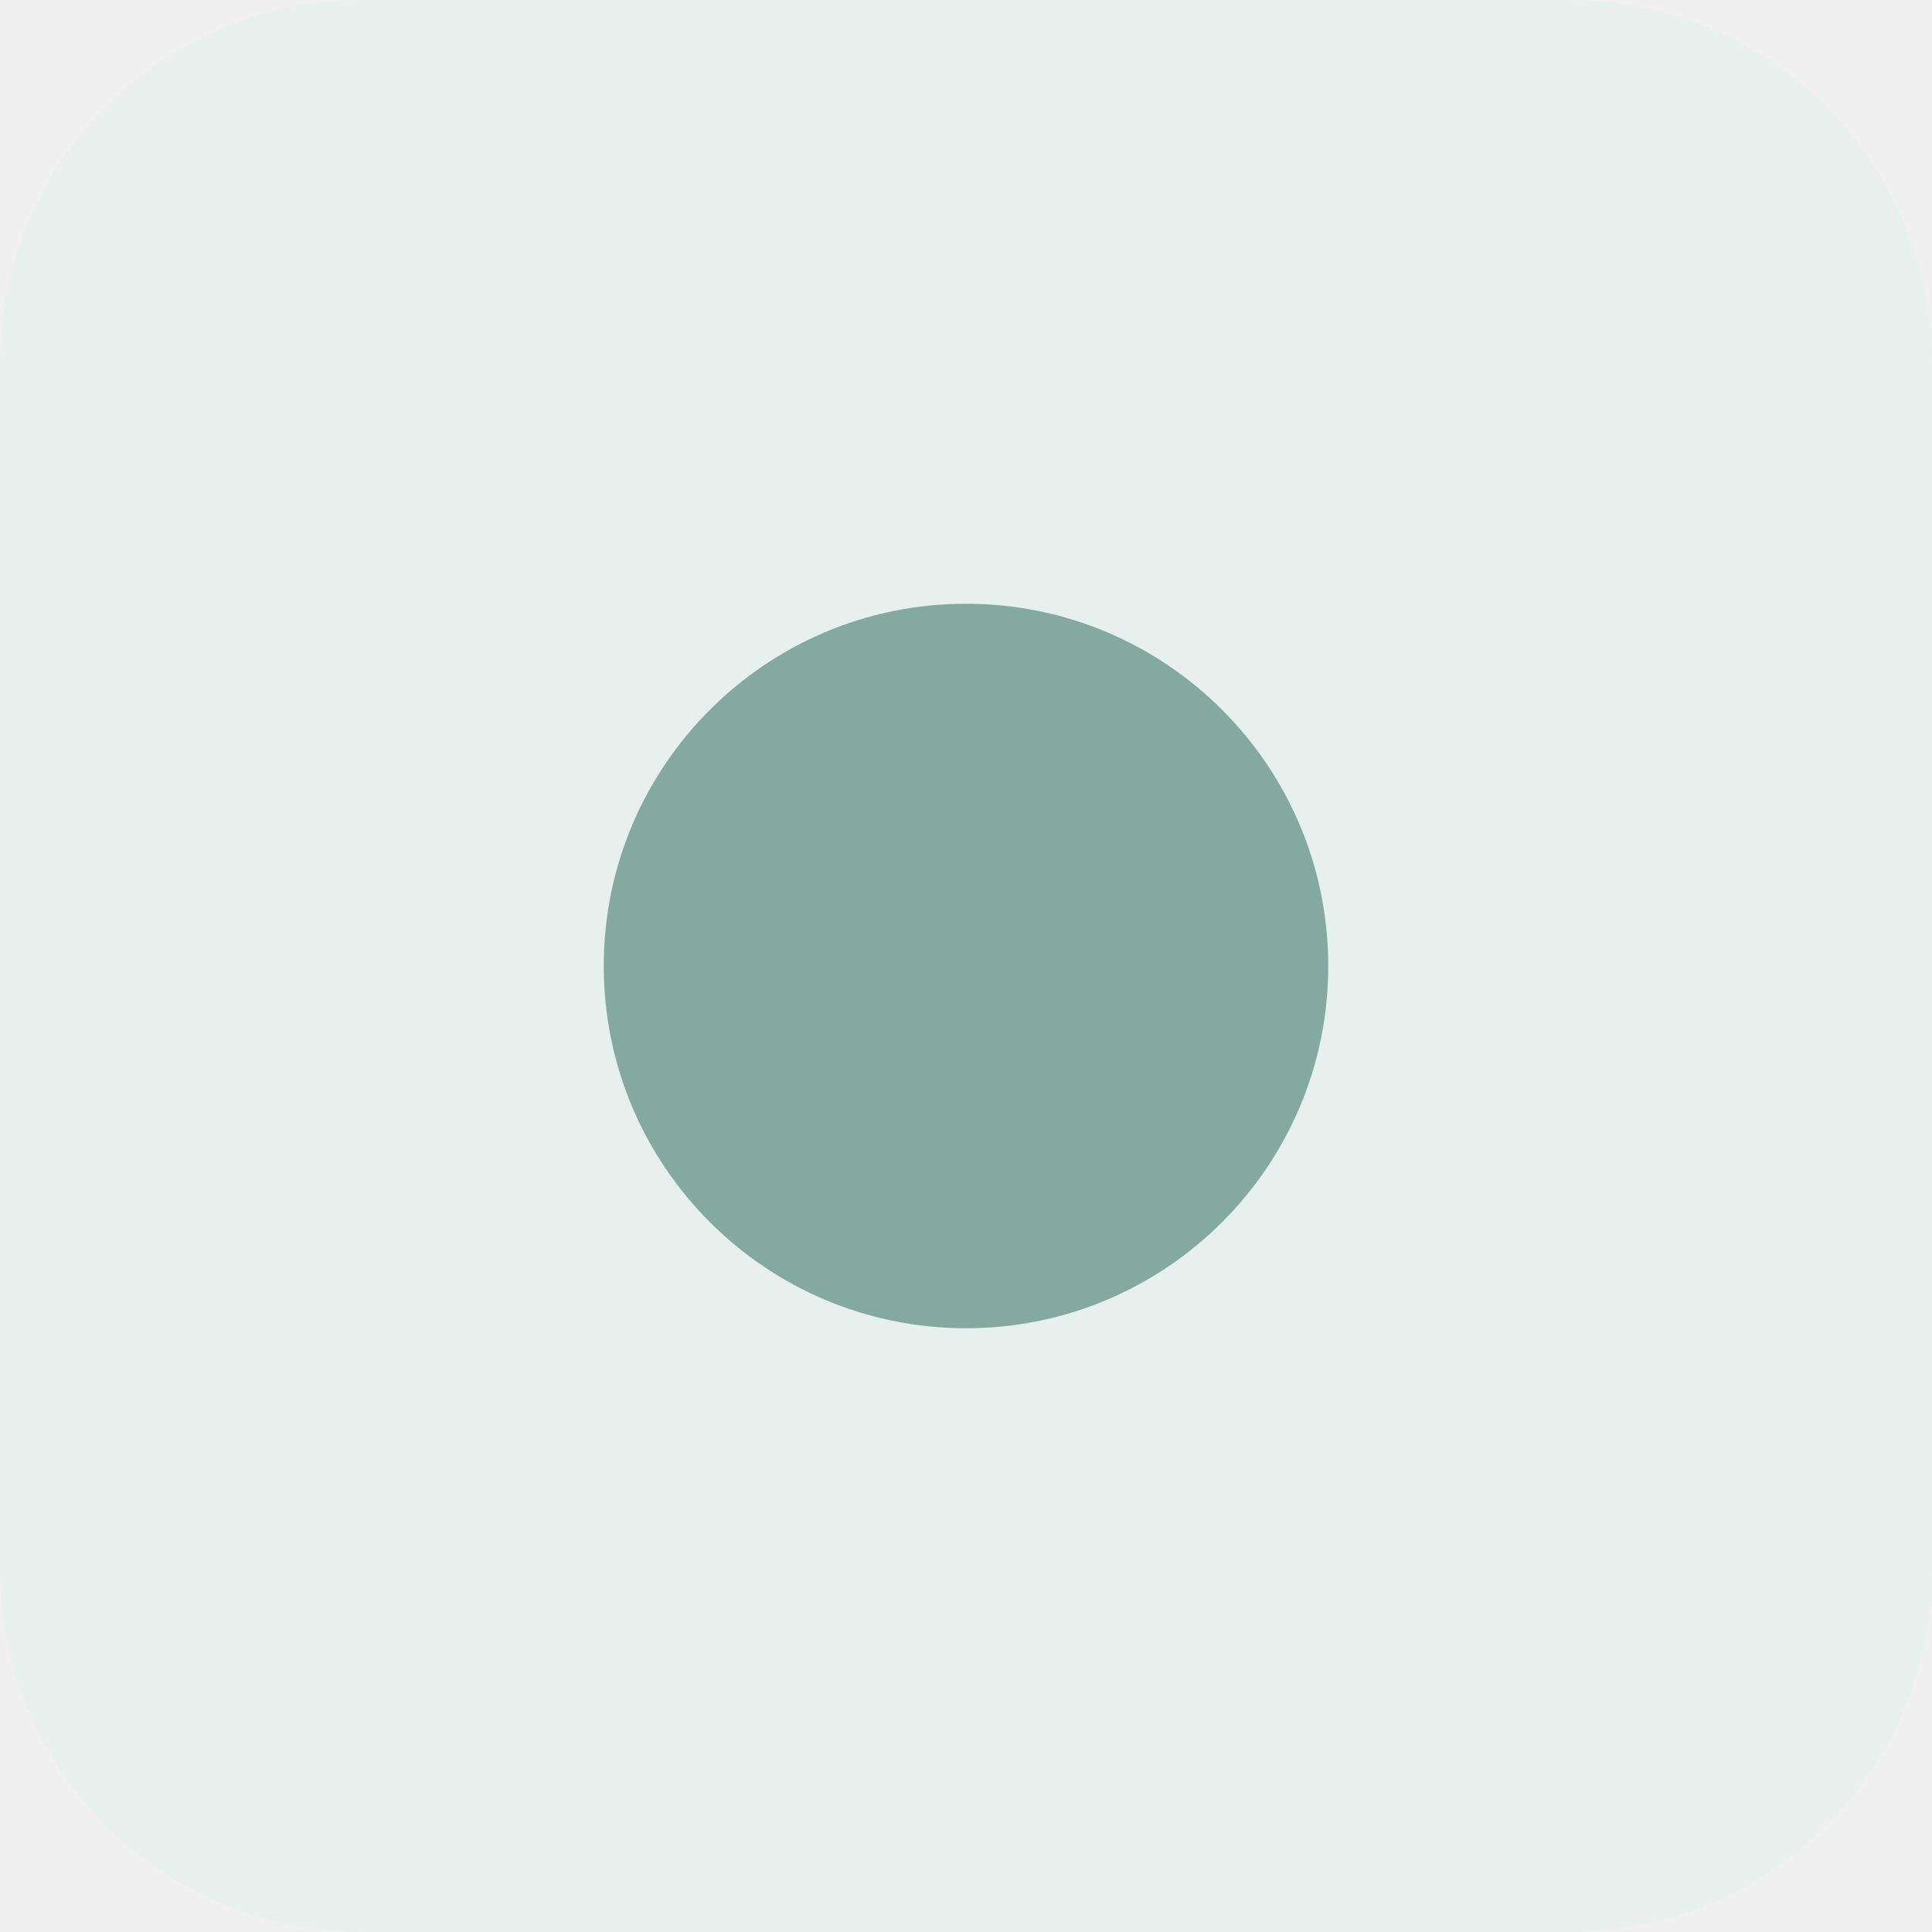
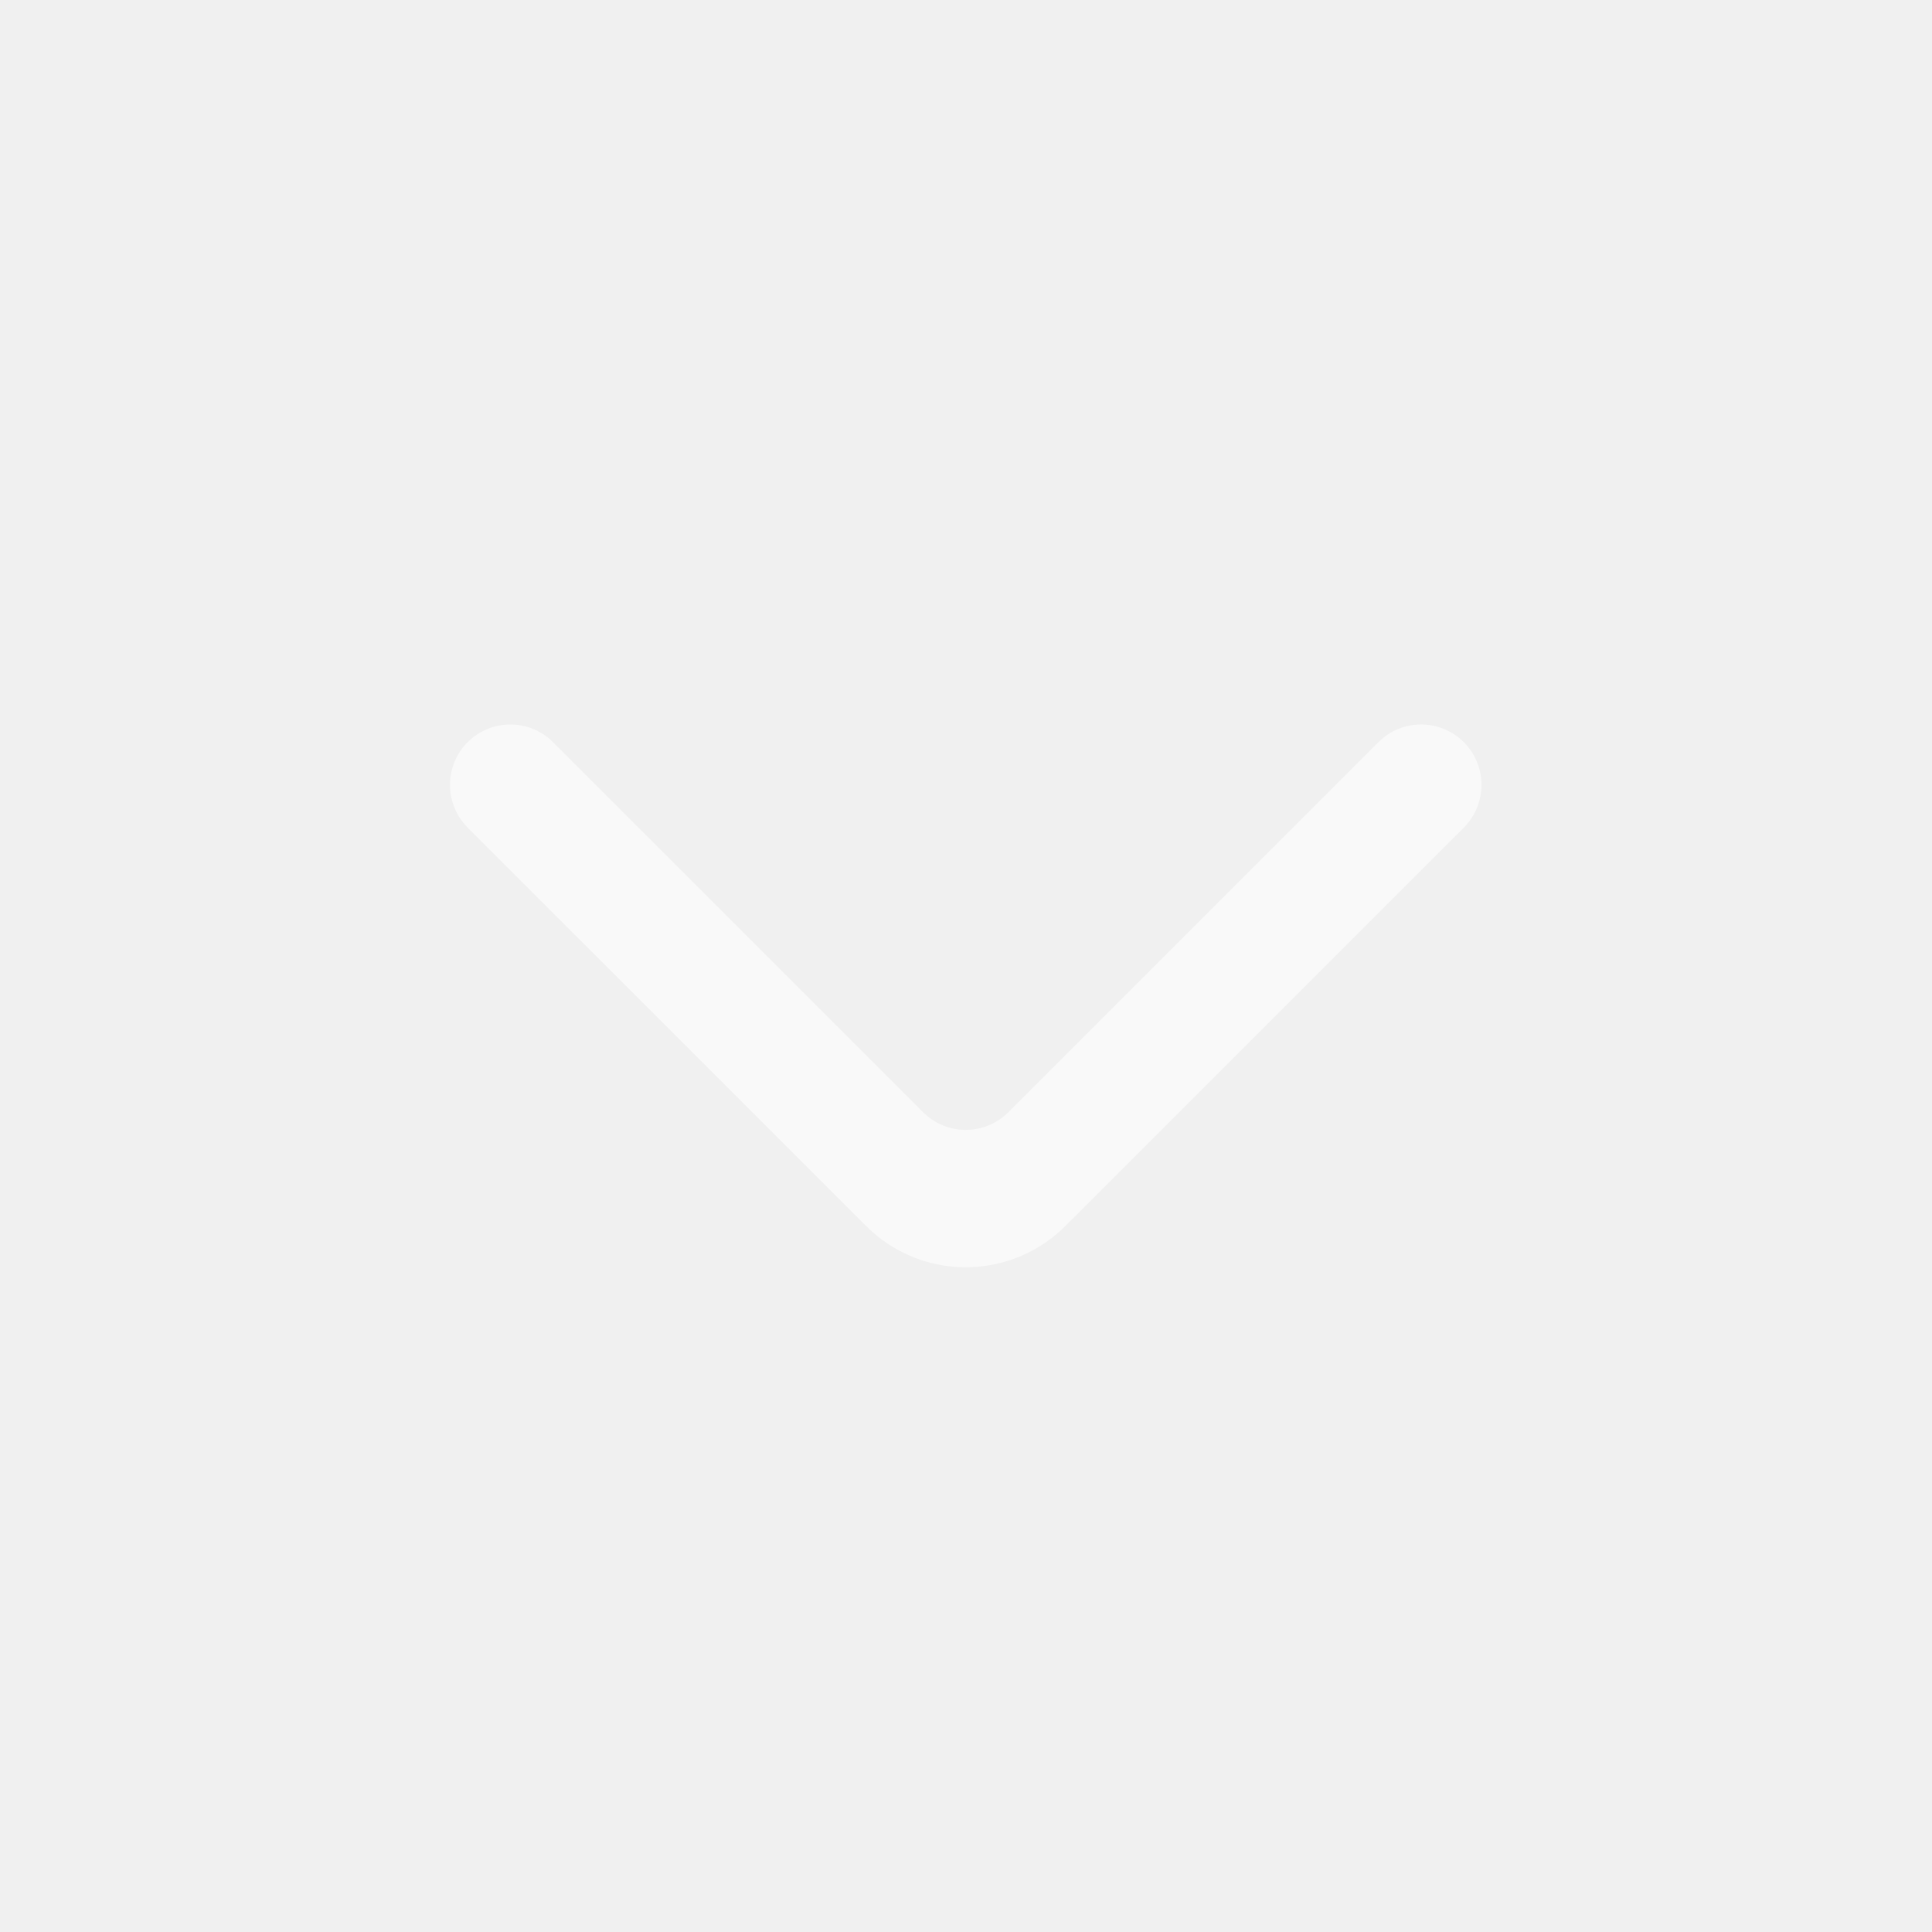
- <svg xmlns="http://www.w3.org/2000/svg" width="128" height="128" viewBox="0 0 128 128">
-   <rect width="128" height="128" rx="24" fill="#e8f0ed" />
-   <circle cx="64" cy="64" r="24" fill="#84aaa0" />
+ <svg xmlns="http://www.w3.org/2000/svg" xmlns:xlink="http://www.w3.org/1999/xlink" width="24px" height="24px" viewBox="0 0 24 24" version="1.1">
+   <defs>
+     <path d="M9.873,0.154 L9.906,0.184 L14.855,5.134 C15.524,5.803 15.538,6.879 14.897,7.566 L14.855,7.609 L9.906,12.559 C9.777,12.687 9.613,12.76 9.444,12.775 L9.398,12.778 L9.352,12.778 C9.168,12.772 8.985,12.699 8.845,12.559 C8.562,12.276 8.552,11.824 8.815,11.53 L8.845,11.498 L13.441,6.902 C13.724,6.619 13.734,6.168 13.471,5.873 L13.441,5.841 L8.845,1.245 C8.552,0.952 8.552,0.477 8.845,0.184 C8.986,0.043 9.17,-0.03 9.355,-0.035 L9.401,-0.035 C9.571,-0.029 9.738,0.034 9.873,0.154 Z" id="path-1" />
+   </defs>
+   <g id="2.6" stroke="none" stroke-width="1" fill="none" fill-rule="evenodd">
+     <g id="切图资源" transform="translate(-1613, -944)">
+       <g id="编组" transform="translate(1613, 944)">
+         <rect id="矩形" x="0" y="0" width="24" height="24" />
+         <g id="play/ic_arrow_down_24" transform="translate(0, 6)">
+           <rect id="矩形" fill="#D8D8D8" opacity="0" x="0" y="0" width="24" height="12" />
+           <mask id="mask-2" fill="white">
+             <use xlink:href="#path-1" transform="translate(11.99654, 6.37132) scale(1, -1) rotate(-90) translate(-11.99654, -6.37132) " />
+           </mask>
+           <use id="路径" fill="#FFFFFF" fill-opacity="0.6" fill-rule="nonzero" transform="translate(11.99654, 6.37132) scale(1, -1) rotate(-90) translate(-11.99654, -6.37132) " xlink:href="#path-1" />
+         </g>
+       </g>
+     </g>
+   </g>
</svg>
